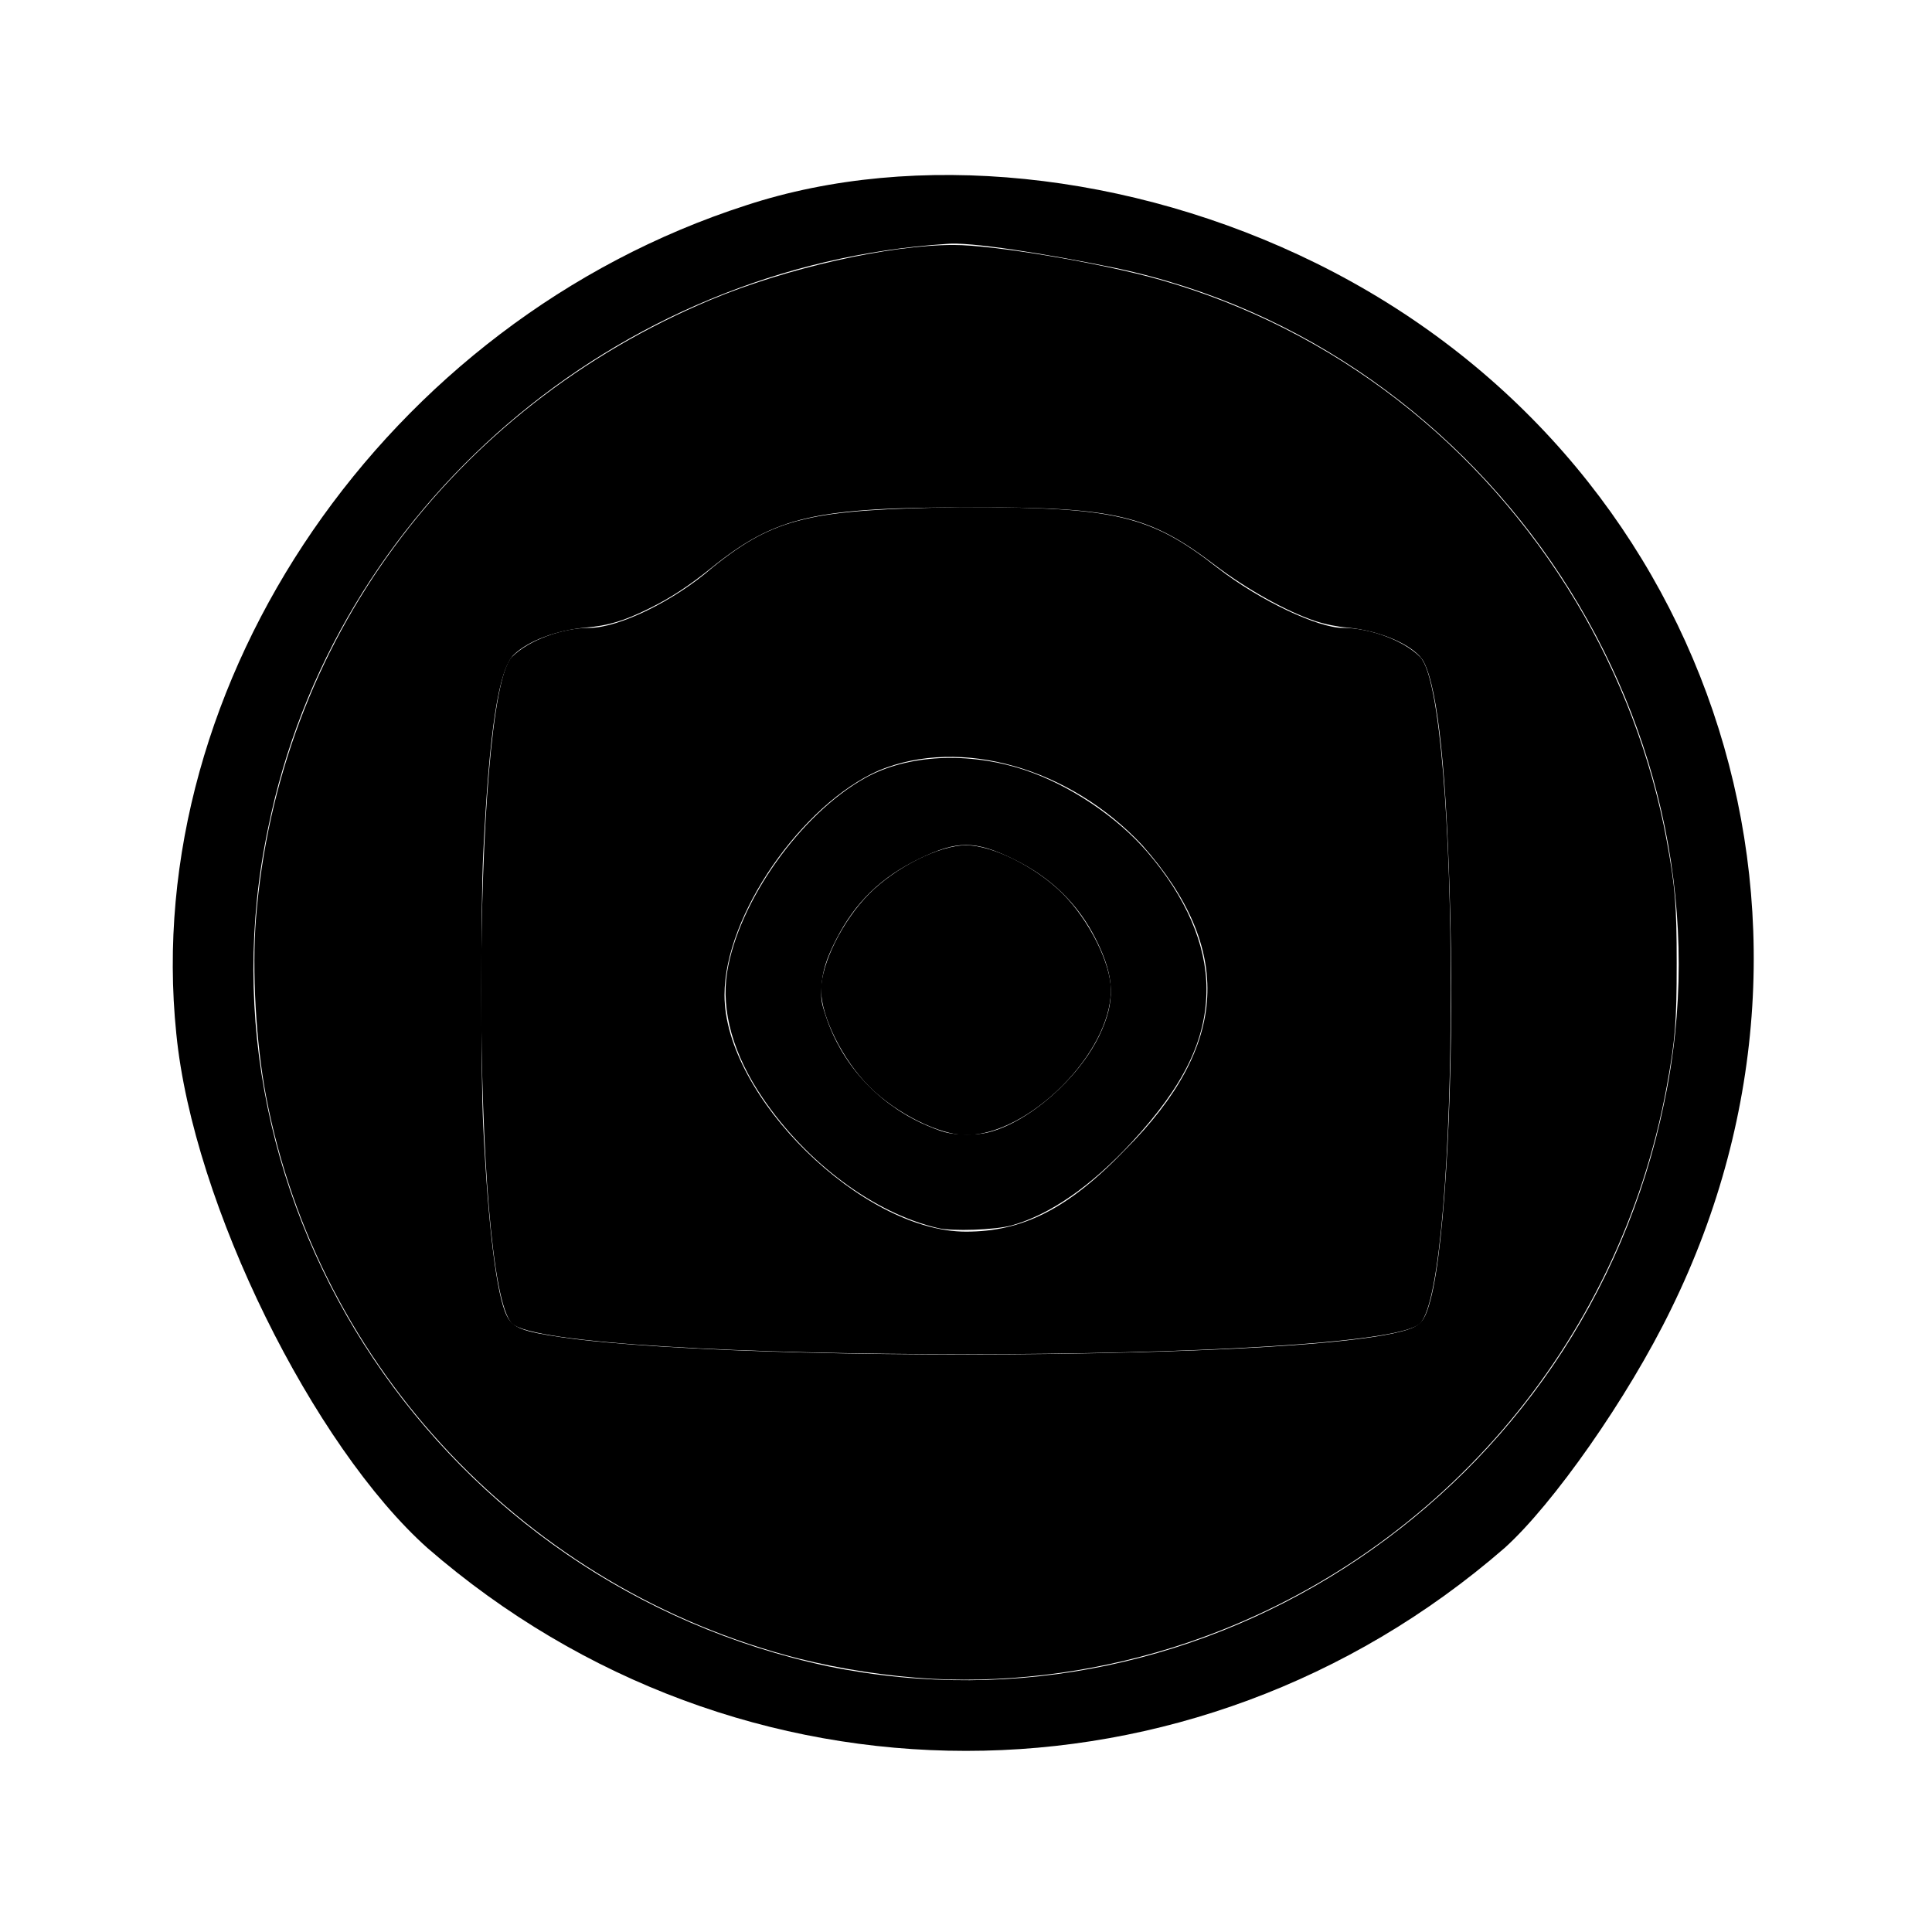
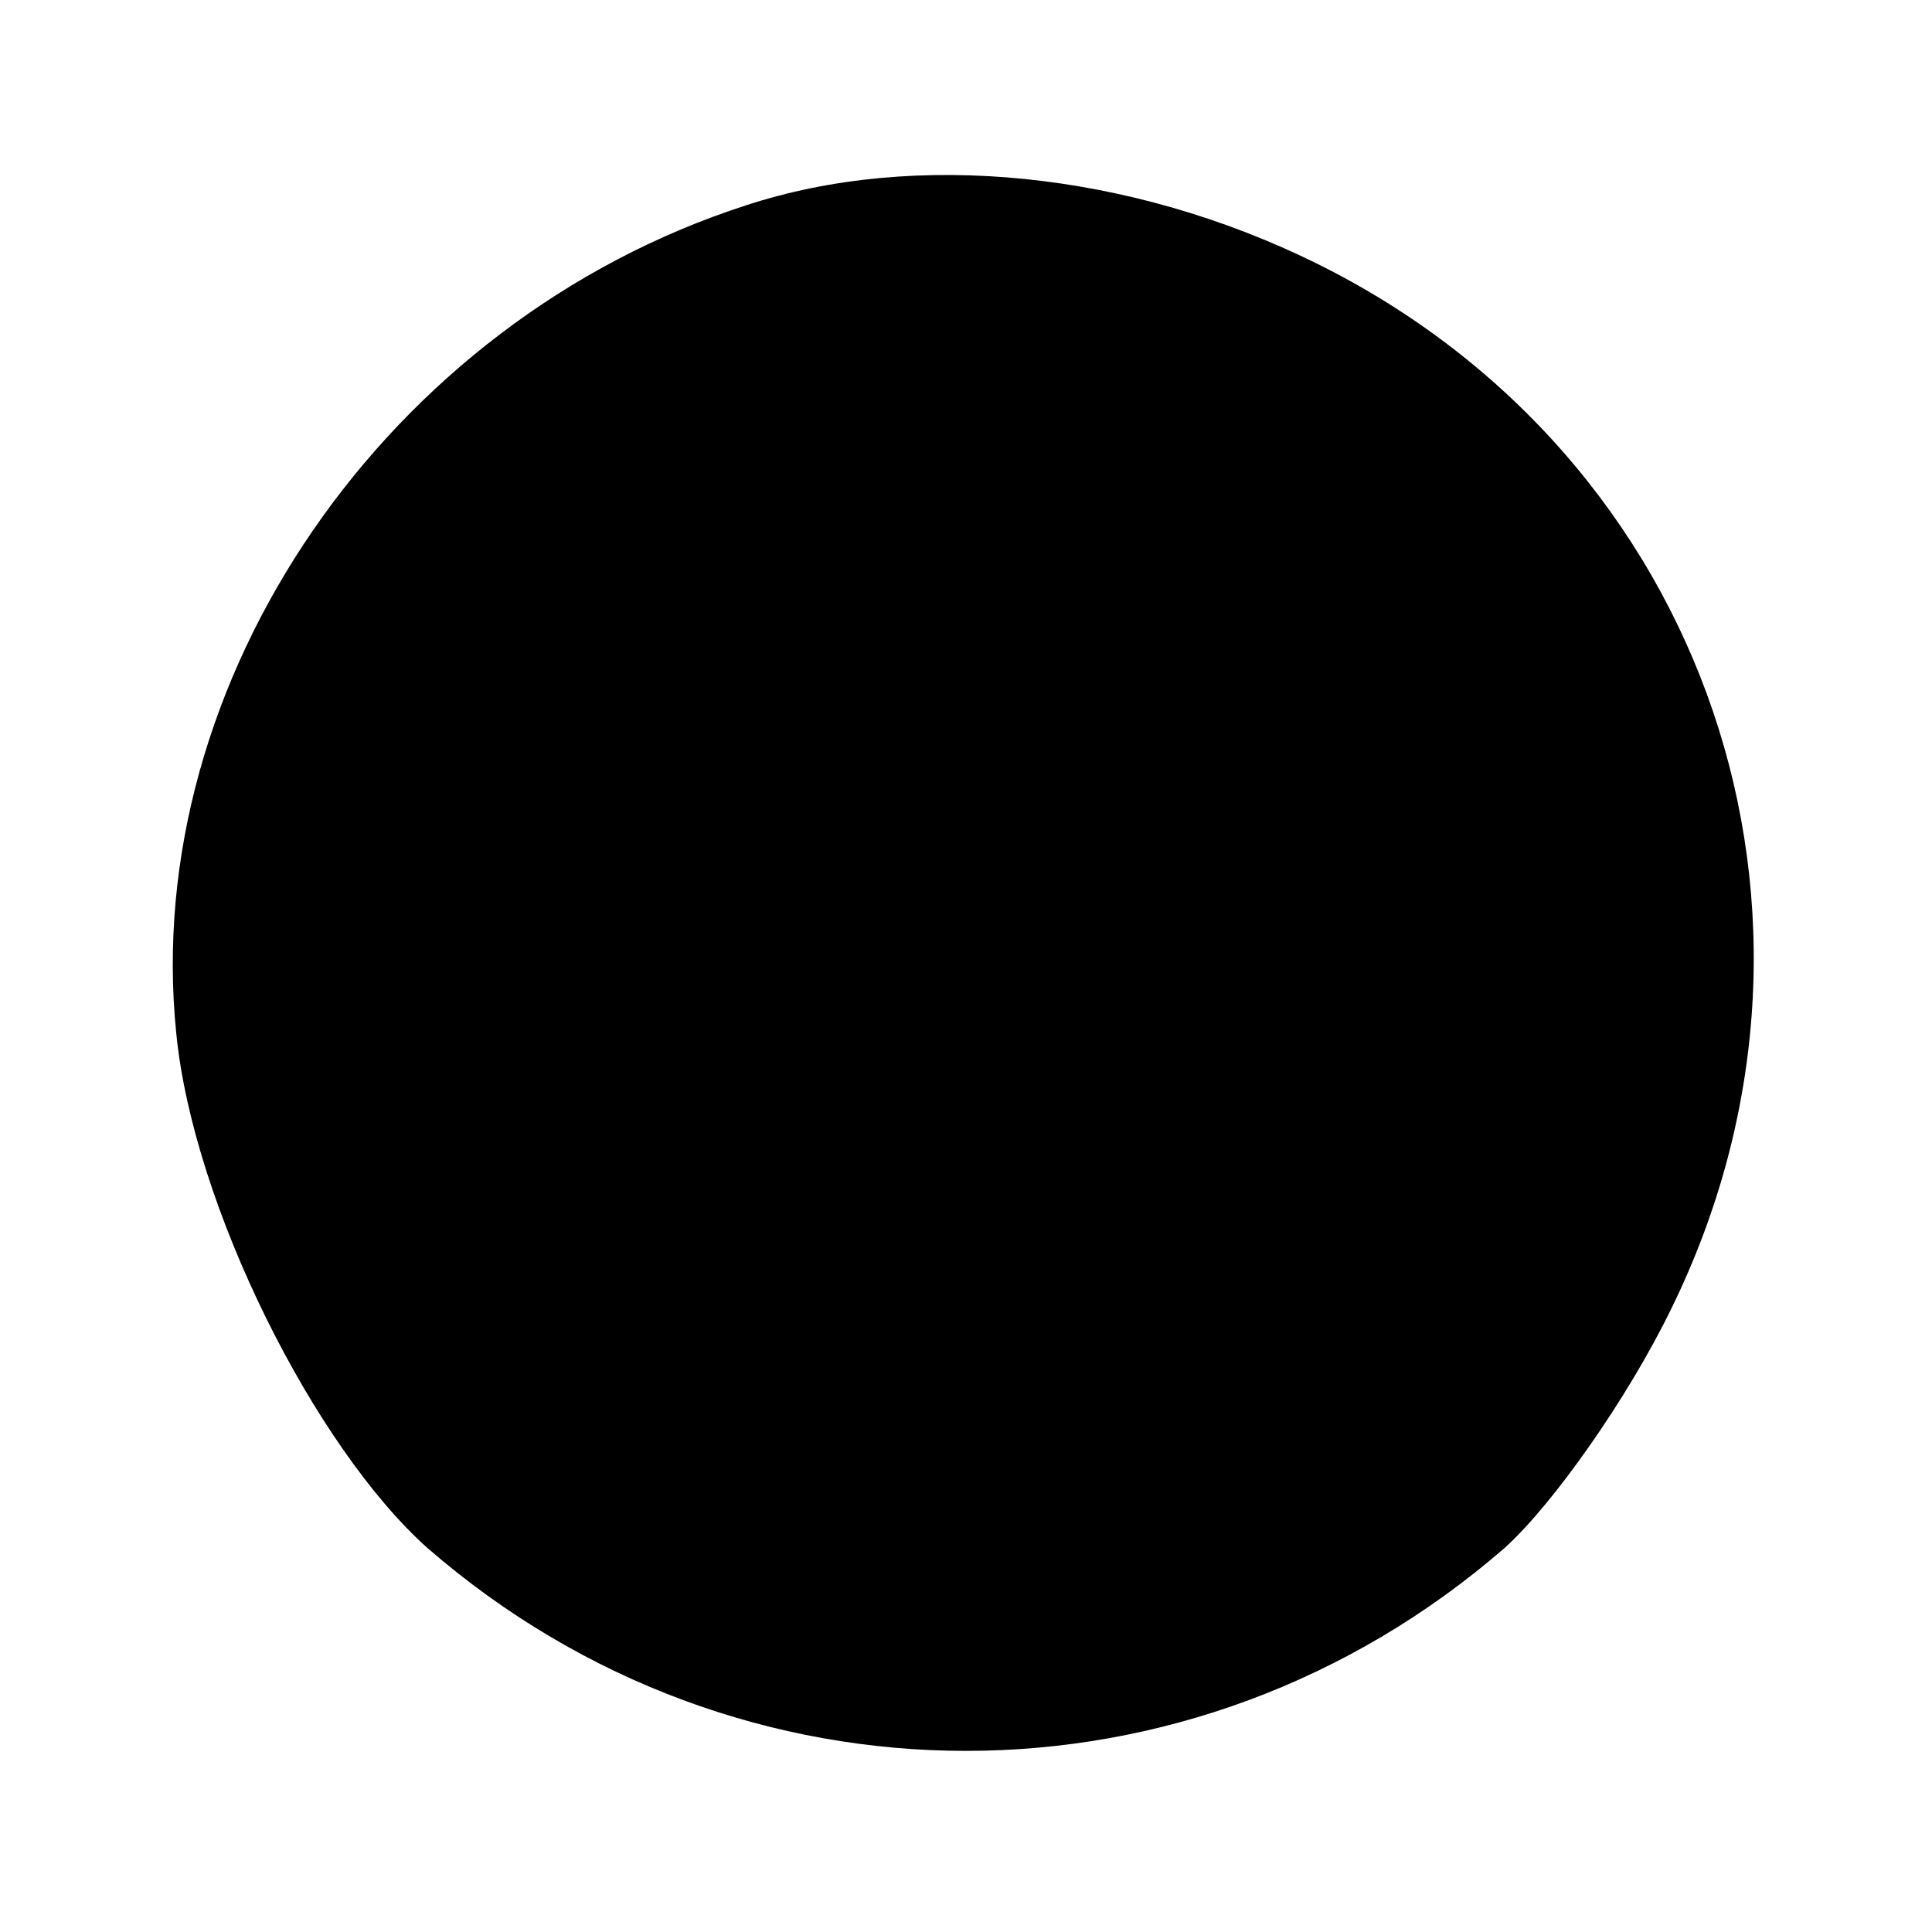
<svg xmlns="http://www.w3.org/2000/svg" version="1.0" viewBox="0 0 80 80">
+   <circle fill="currentColor" cx="40" cy="40" r="30" />
  <path d="M30.9 8.5C16 13.3 5.8 28.2 7.3 42.8 8 49.9 13 59.9 17.7 64.1c12.9 11.2 31.7 11.2 44.6 0 2-1.8 5.1-6.2 6.9-9.9 8-16.3 1.5-35.3-14.7-43.3-7.7-3.8-16.6-4.7-23.6-2.4zm15.3 2.6c15.6 3.3 26 19.2 22.7 34.6C65.6 61.7 50 72.2 34.3 69c-16-3.4-26.5-19-23.2-34.7C13.8 21 25.5 11 39.2 10.1c.9-.1 4.1.4 7 1z" />
  <path d="M29.5 23.5c-1.6 1.4-3.9 2.5-5.1 2.5-1.1 0-2.5.5-3.2 1.2-1.7 1.7-1.7 25.9 0 27.6 1.7 1.7 35.9 1.7 37.6 0 1.7-1.7 1.7-25.9 0-27.6-.7-.7-2.1-1.2-3.2-1.2-1 0-3.4-1.1-5.2-2.5-2.8-2.2-4.3-2.5-10.6-2.5-6.2.1-7.7.4-10.3 2.5zM47.3 35c3.8 4.3 3.6 8.3-.7 12.6-2.4 2.5-4.3 3.4-6.6 3.4-4.3 0-10-5.6-10-9.8 0-3.3 3.2-7.9 6.4-9.3 3.4-1.4 7.9-.1 10.9 3.1z" />
  <path d="M36 37c-1.1 1.1-2 2.9-2 4s.9 2.9 2 4 2.9 2 4 2c2.6 0 6-3.4 6-6 0-1.1-.9-2.9-2-4s-2.9-2-4-2-2.9.9-4 2z" />
-   <path fill="currentColor" d="M38.84 50.853c-2.638-.613-5.425-2.682-7.266-5.397-1.214-1.789-1.722-3.592-1.466-5.198.466-2.922 3.041-6.55 5.707-8.04 1.75-.98 4.294-1.107 6.62-.333 1.849.616 3.815 1.931 5.073 3.396 1.602 1.865 2.45 3.827 2.45 5.674 0 2.094-.93 4.001-3.09 6.338-1.695 1.833-3.411 3.02-4.992 3.452-.678.186-2.433.248-3.035.108zm2.083-3.964c1.677-.422 3.736-2.22 4.6-4.017.667-1.39.637-2.397-.117-3.923-.744-1.505-1.881-2.618-3.459-3.384-1.58-.768-2.314-.768-3.894 0-1.58.767-2.651 1.81-3.432 3.344-.412.808-.562 1.294-.603 1.944-.032.525-.015.642.186 1.246.644 1.937 2.072 3.525 3.967 4.412.312.145.736.31.942.366.495.133 1.305.139 1.81.012z" />
-   <path fill="currentColor" d="M38.602 69.518a30.35 30.35 0 0 1-5.531-.84c-11.236-2.865-19.905-12.02-22.055-23.289-.42-2.2-.589-5.202-.416-7.37.906-11.357 8.08-21.107 18.844-25.612 3.125-1.308 7.373-2.265 10.044-2.264 1.693.001 6.123.75 8.574 1.449 7.163 2.043 13.265 6.771 17.2 13.327 1.824 3.039 3.125 6.465 3.752 9.882.354 1.927.414 2.659.414 5.097 0 2.433-.06 3.17-.41 5.081-1.971 10.736-9.569 19.557-19.845 23.039-3.412 1.156-7.095 1.679-10.571 1.5zm8.593-13.527c6.295-.17 10.347-.542 11.356-1.04.35-.173.496-.416.689-1.15.614-2.34.972-9.267.816-15.774-.143-5.936-.505-9.452-1.093-10.604-.338-.664-1.74-1.3-3.161-1.434a6.165 6.165 0 0 1-1.347-.275c-1.193-.4-2.838-1.318-4.154-2.319-2.697-2.051-4.1-2.389-9.924-2.389-6.668 0-8.26.367-10.94 2.523-.923.743-1.674 1.233-2.558 1.669-1.044.515-1.68.706-2.62.789-1.201.105-2.374.544-2.971 1.112-.641.609-1.025 3.09-1.279 8.263-.103 2.113-.103 9.14 0 11.254.207 4.215.554 7.019.974 7.862.253.507.643.659 2.308.9 4.158.6 14.533.867 23.904.613z" />
</svg>
